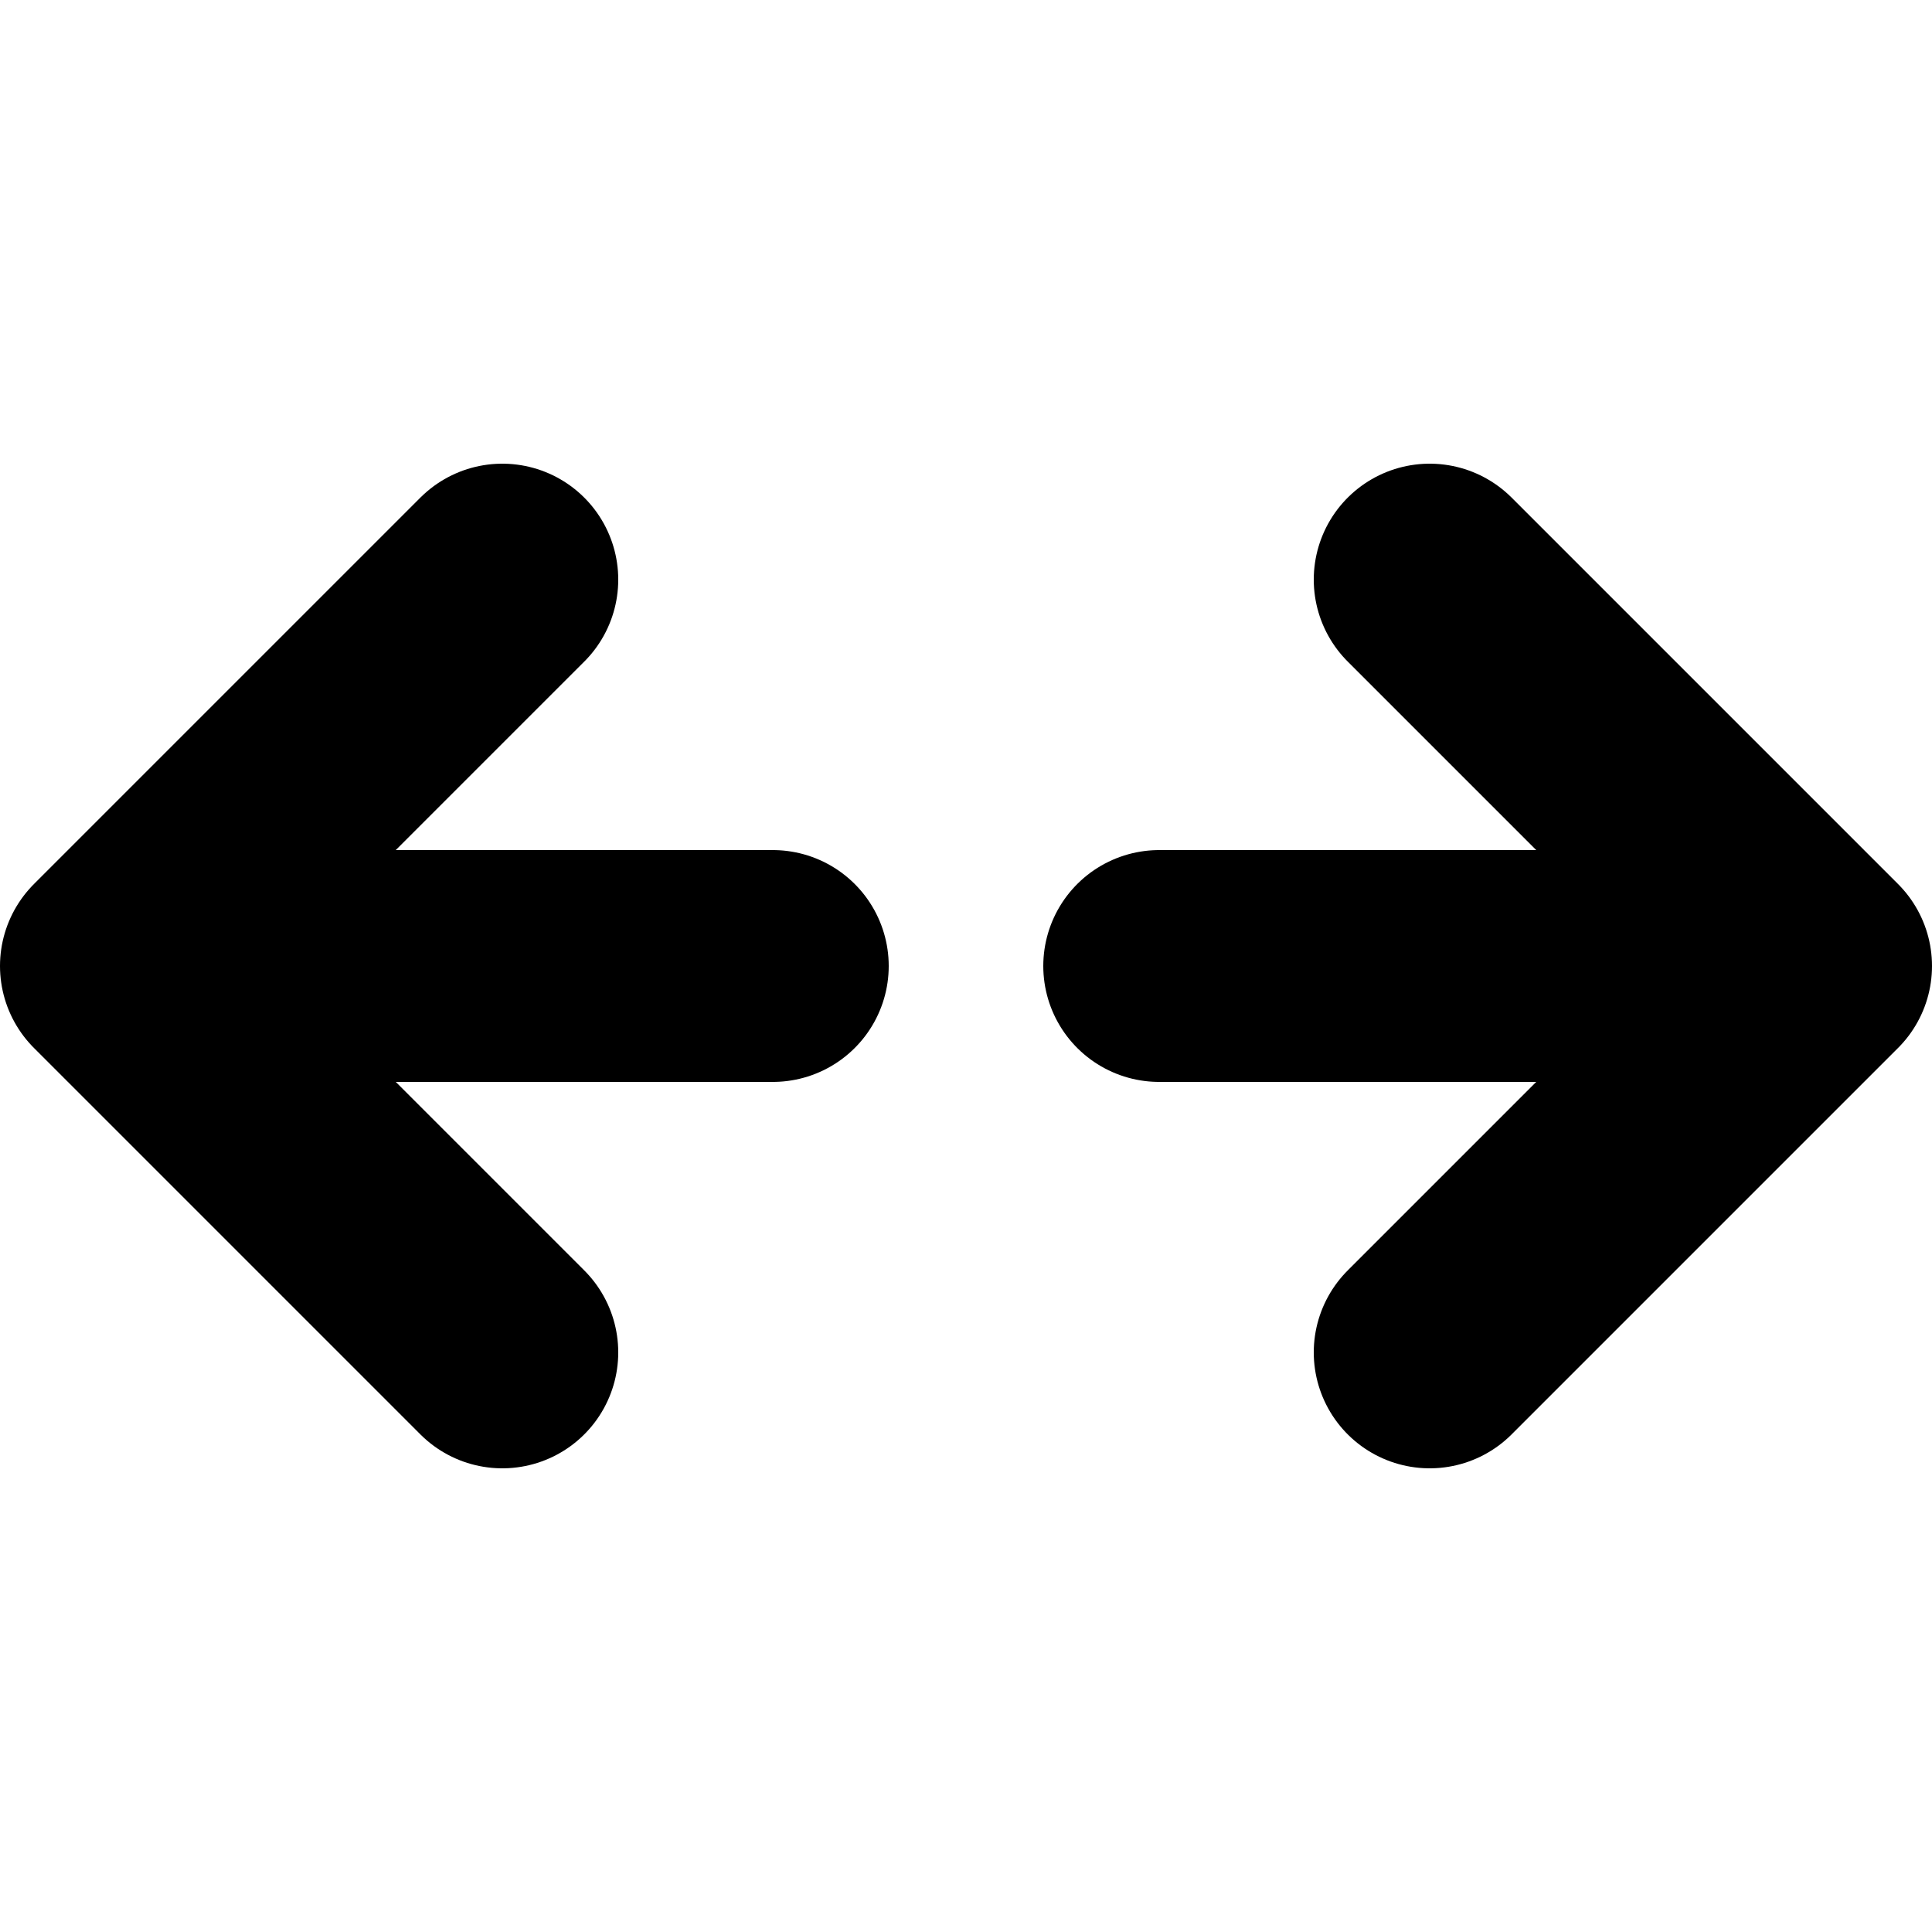
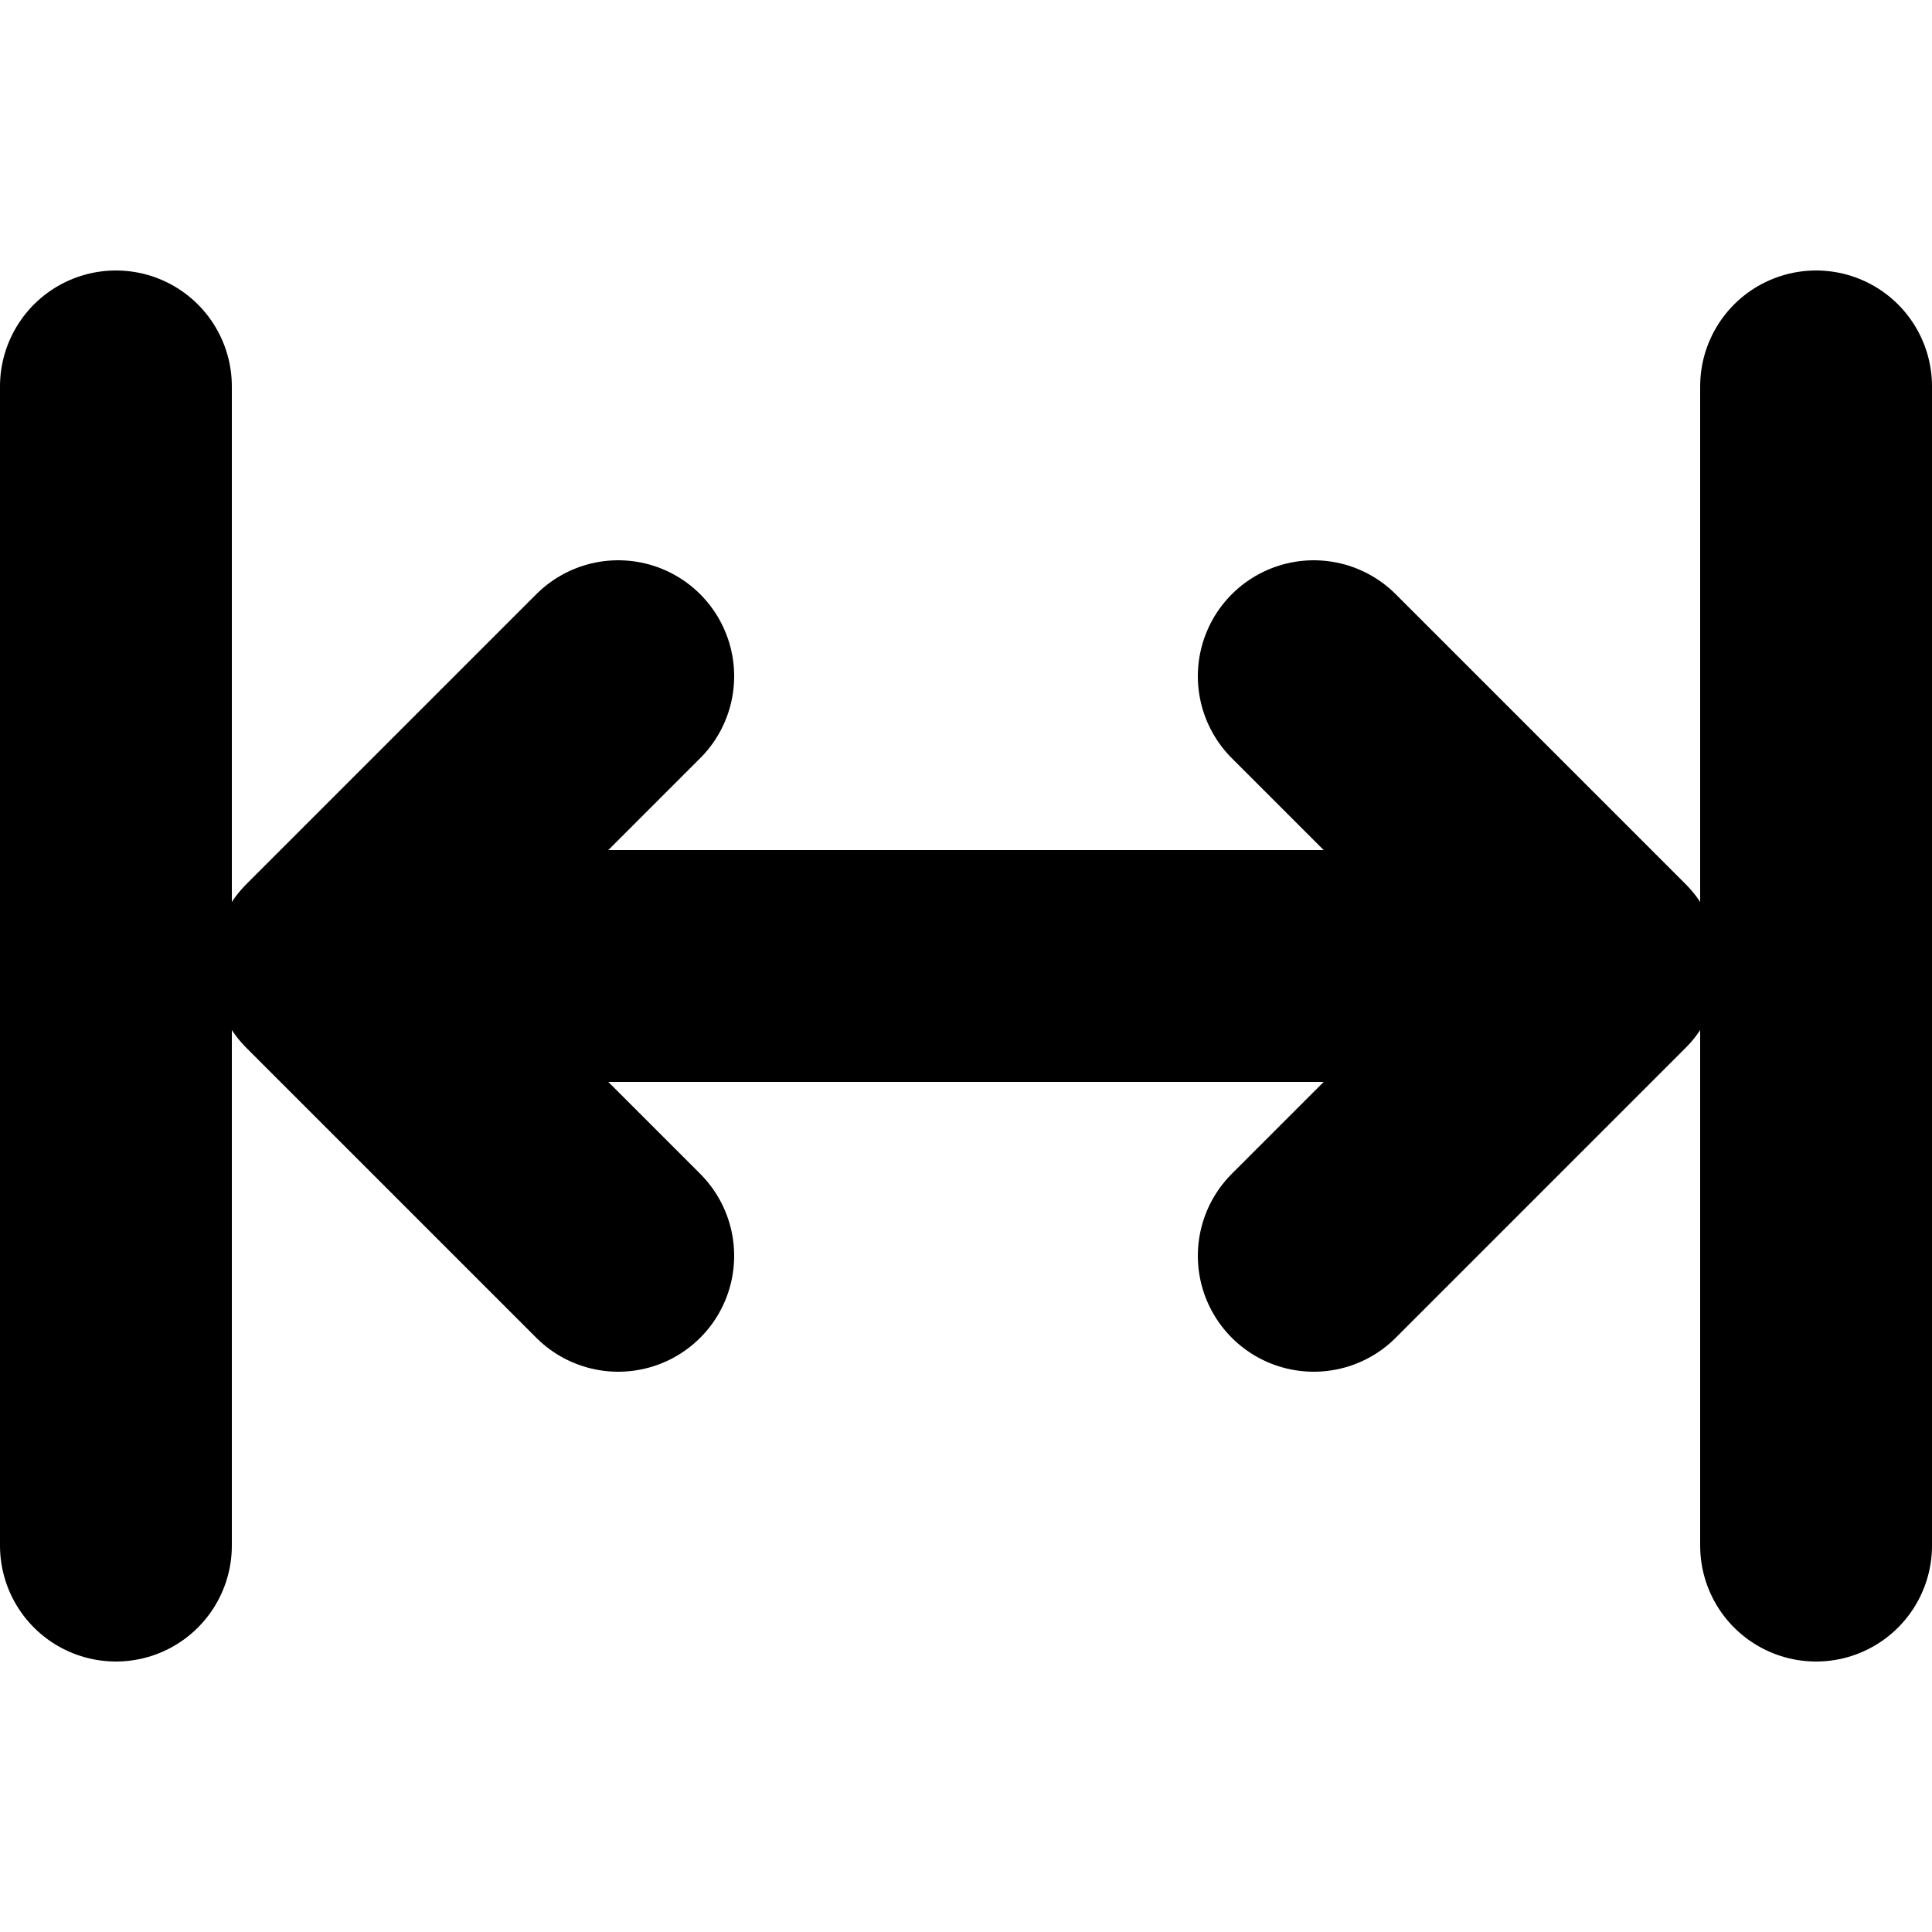
<svg xmlns="http://www.w3.org/2000/svg" viewBox="-50 -50 100 100">
-   <path fill="none" stroke="currentColor" stroke-width="12" stroke-linecap="round" stroke-linejoin="round" d="       M -10 0       L -44 0       M -24 -20       L -44 0       L -24 20       M 10 0       L 44 0       M 24 -20       L 44 0       L 24 20     " />
+   <path fill="none" stroke="currentColor" stroke-width="12" stroke-linecap="round" stroke-linejoin="round" d="       M -44 -30       L -44 30       M 44 -30       L 44 30       M -18 -15       L -33 0       L -18 15       M 18 -15       L 33 0       L 18 15       M -33 0       L 33 0     " />
</svg>
